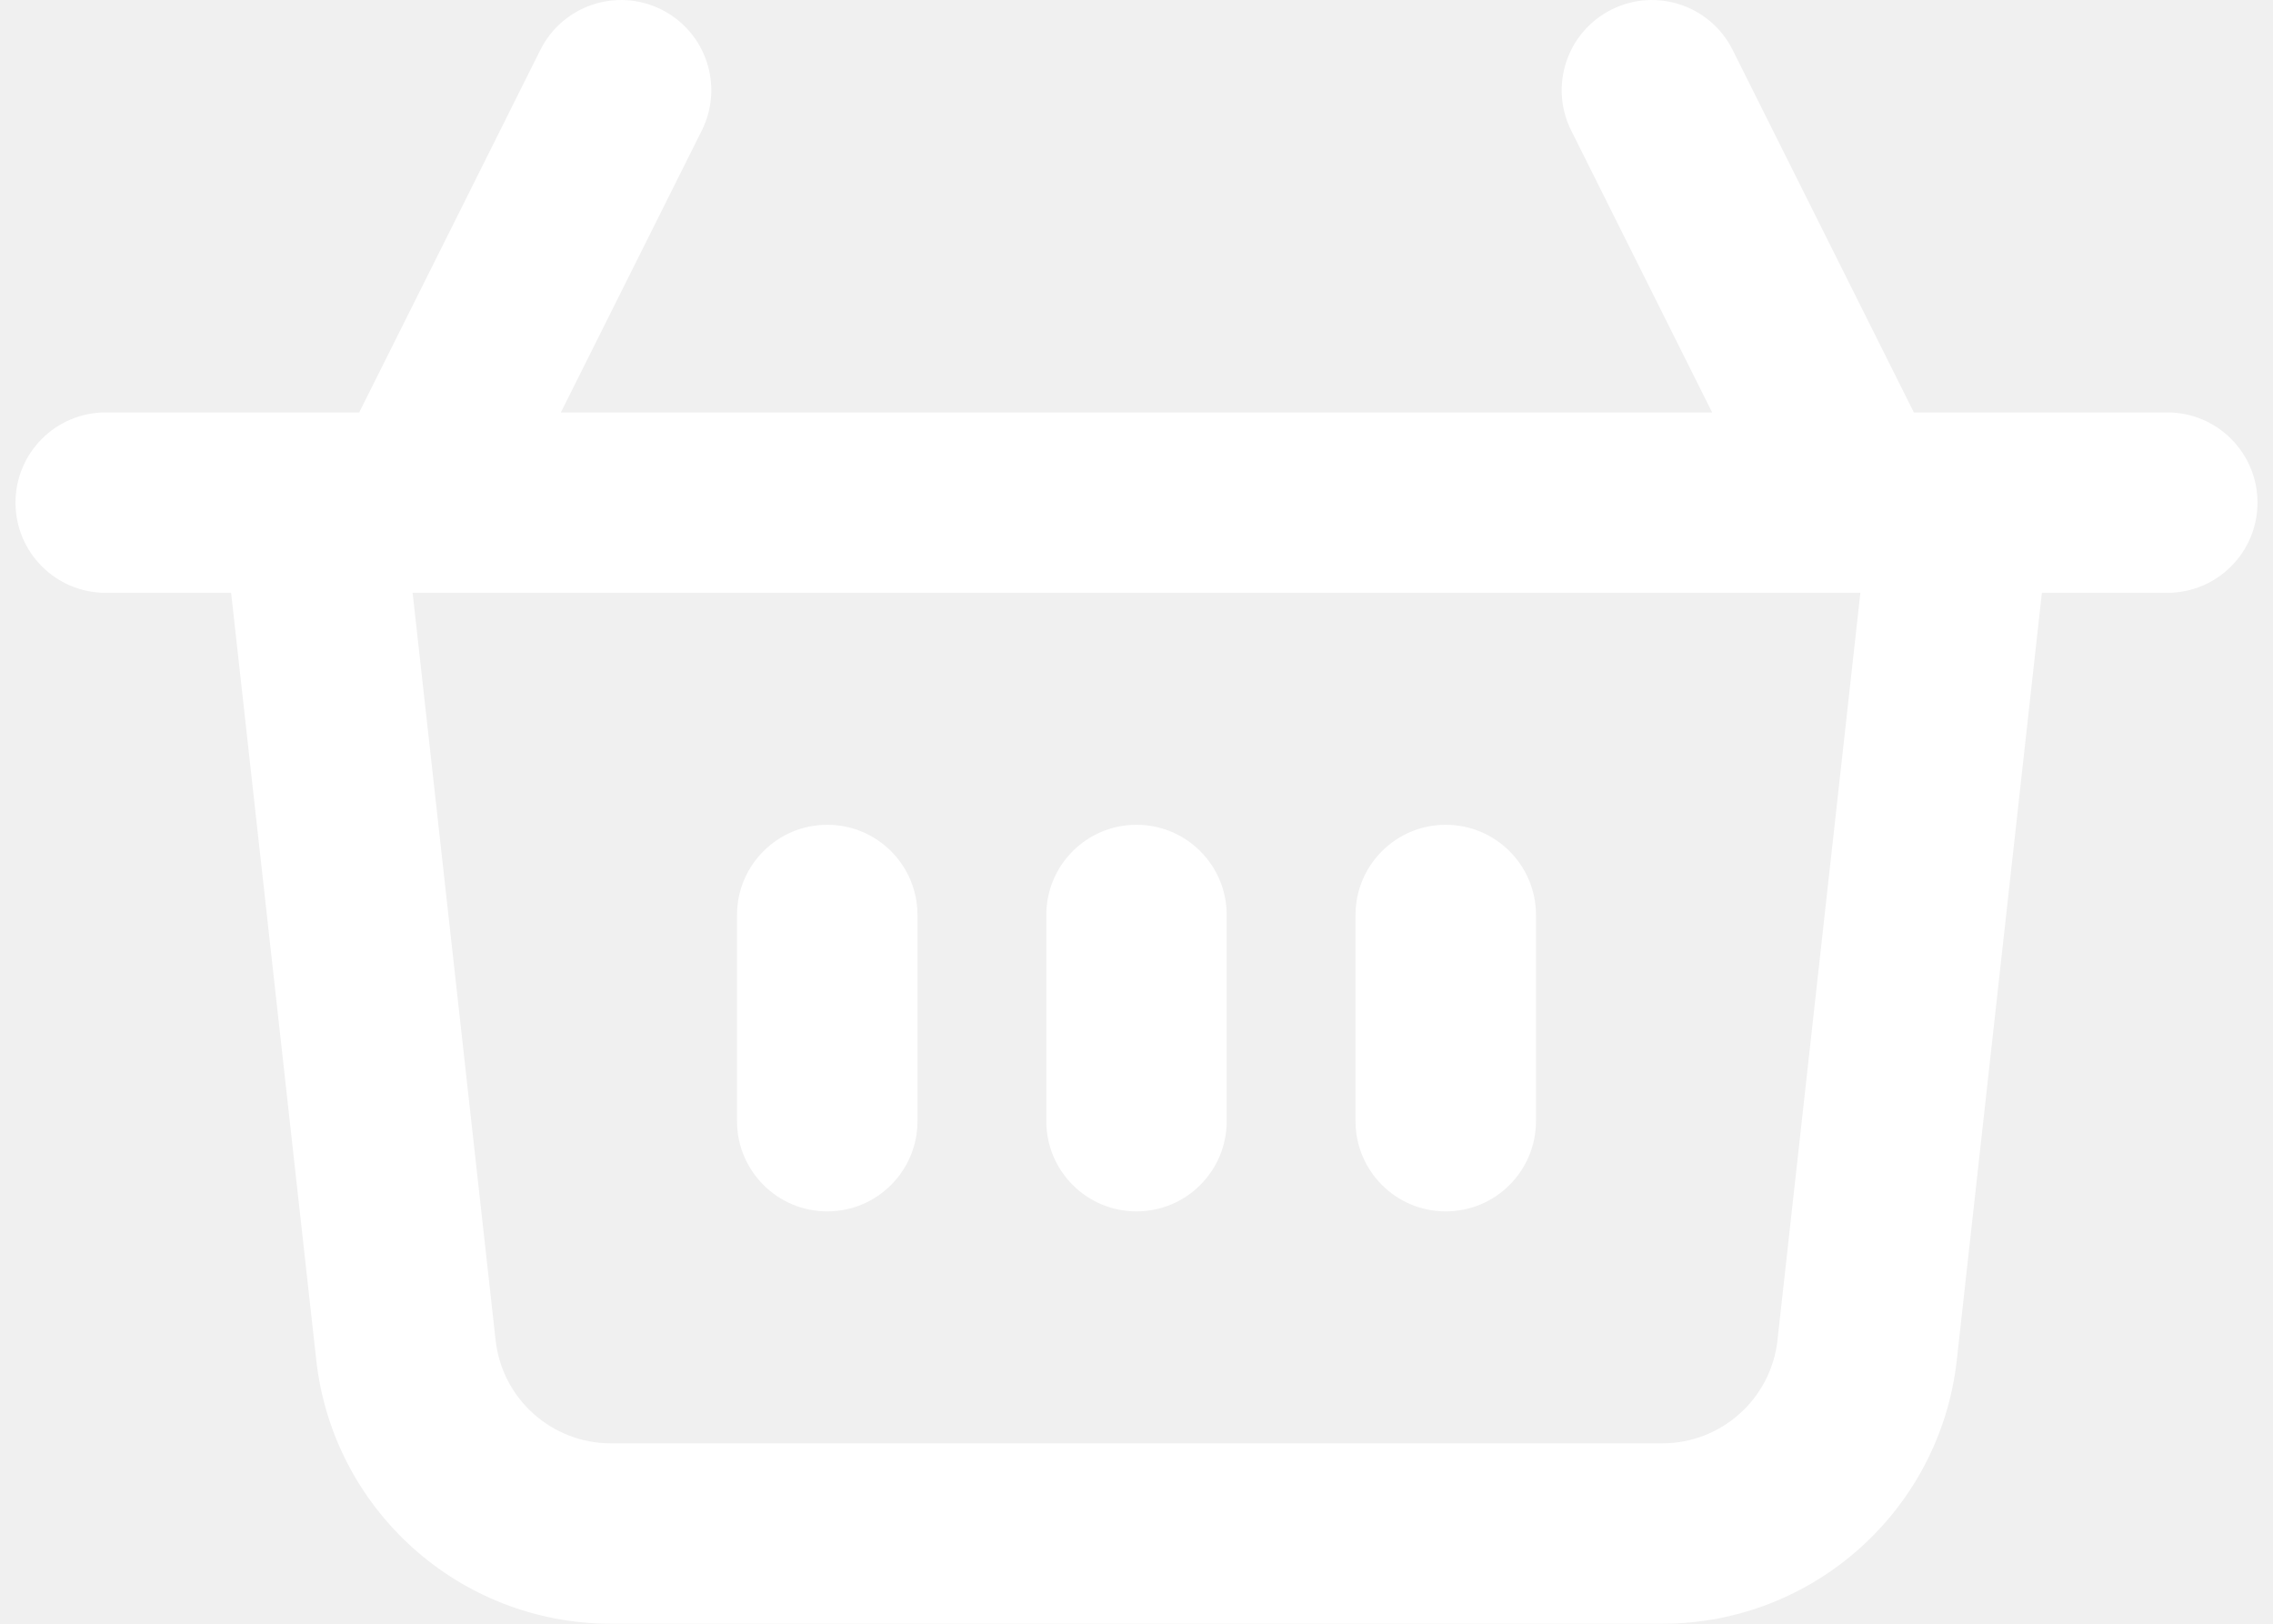
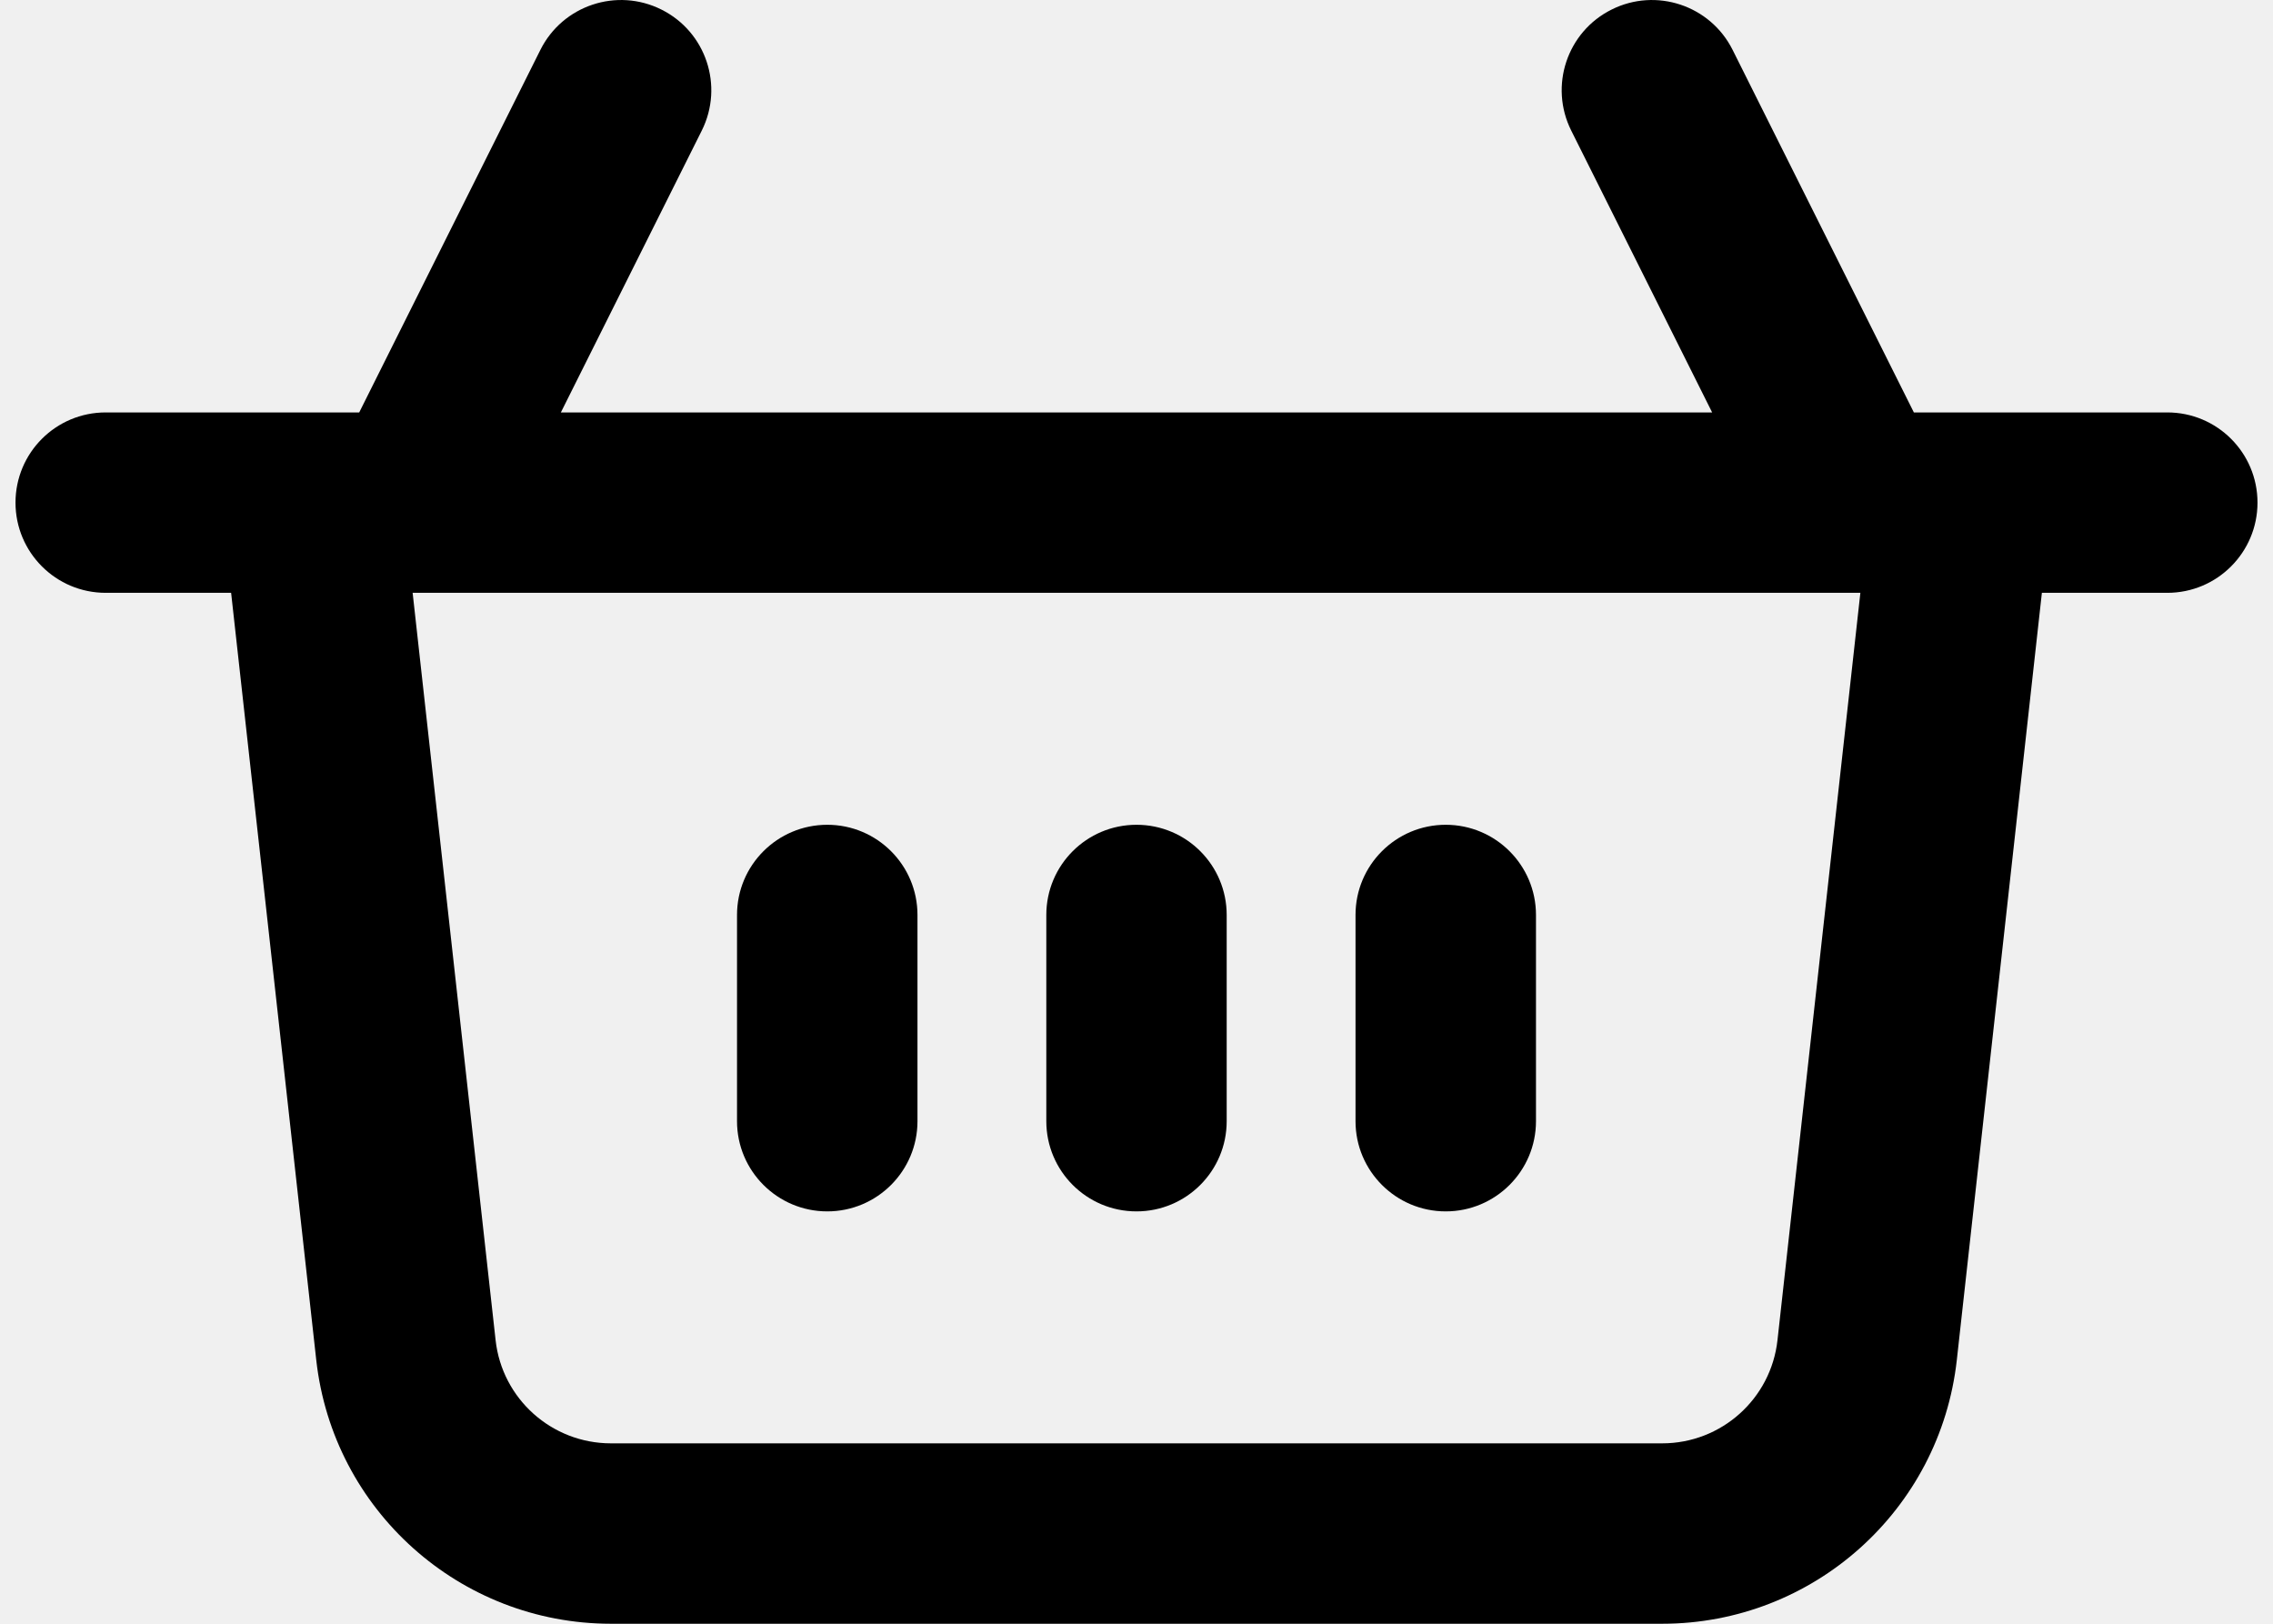
<svg xmlns="http://www.w3.org/2000/svg" width="28" height="20" viewBox="0 0 28 20" fill="none">
-   <path fill-rule="evenodd" clip-rule="evenodd" d="M8.148 0.118C8.697 0.392 8.919 1.059 8.645 1.608L6.909 5.08H21.091L19.355 1.608C19.081 1.059 19.303 0.392 19.852 0.118C20.401 -0.157 21.069 0.066 21.343 0.614L23.576 5.08H24.141C24.152 5.079 24.163 5.079 24.173 5.08H26.698C27.312 5.08 27.809 5.577 27.809 6.191C27.809 6.804 27.312 7.302 26.698 7.302H25.153L24.105 16.752C23.899 18.601 22.336 20 20.476 20H7.524C5.664 19.999 4.102 18.601 3.896 16.753L2.847 7.302H1.302C0.688 7.302 0.191 6.804 0.191 6.191C0.191 5.577 0.688 5.08 1.302 5.08H3.826C3.837 5.079 3.848 5.079 3.859 5.08H4.425L6.657 0.614C6.931 0.066 7.599 -0.157 8.148 0.118ZM5.083 7.302L6.105 16.507C6.185 17.23 6.796 17.777 7.524 17.778H20.476C21.204 17.778 21.816 17.231 21.896 16.507L22.917 7.302H22.913C22.897 7.302 22.882 7.302 22.867 7.302H5.133C5.118 7.302 5.103 7.302 5.087 7.302H5.083ZM10.191 10.159C10.804 10.159 11.302 10.656 11.302 11.27V13.81C11.302 14.423 10.804 14.921 10.191 14.921C9.577 14.921 9.079 14.423 9.079 13.81V11.27C9.079 10.656 9.577 10.159 10.191 10.159ZM14 10.159C14.614 10.159 15.111 10.656 15.111 11.27V13.81C15.111 14.423 14.614 14.921 14 14.921C13.386 14.921 12.889 14.423 12.889 13.81V11.27C12.889 10.656 13.386 10.159 14 10.159ZM17.809 10.159C18.423 10.159 18.921 10.656 18.921 11.27V13.81C18.921 14.423 18.423 14.921 17.809 14.921C17.196 14.921 16.698 14.423 16.698 13.81V11.27C16.698 10.656 17.196 10.159 17.809 10.159Z" fill="white" />
+   <path fill-rule="evenodd" clip-rule="evenodd" d="M8.148 0.118C8.697 0.392 8.919 1.059 8.645 1.608L6.909 5.08H21.091L19.355 1.608C19.081 1.059 19.303 0.392 19.852 0.118C20.401 -0.157 21.069 0.066 21.343 0.614L23.576 5.08H24.141C24.152 5.079 24.163 5.079 24.173 5.08H26.698C27.312 5.08 27.809 5.577 27.809 6.191C27.809 6.804 27.312 7.302 26.698 7.302H25.153L24.105 16.752C23.899 18.601 22.336 20 20.476 20H7.524C5.664 19.999 4.102 18.601 3.896 16.753L2.847 7.302H1.302C0.688 7.302 0.191 6.804 0.191 6.191C0.191 5.577 0.688 5.08 1.302 5.08H3.826C3.837 5.079 3.848 5.079 3.859 5.08H4.425L6.657 0.614C6.931 0.066 7.599 -0.157 8.148 0.118ZM5.083 7.302L6.105 16.507C6.185 17.23 6.796 17.777 7.524 17.778H20.476C21.204 17.778 21.816 17.231 21.896 16.507L22.917 7.302H22.913C22.897 7.302 22.882 7.302 22.867 7.302H5.133C5.118 7.302 5.103 7.302 5.087 7.302H5.083ZM10.191 10.159C10.804 10.159 11.302 10.656 11.302 11.27V13.81C11.302 14.423 10.804 14.921 10.191 14.921C9.577 14.921 9.079 14.423 9.079 13.81V11.27C9.079 10.656 9.577 10.159 10.191 10.159ZM14 10.159C14.614 10.159 15.111 10.656 15.111 11.27V13.81C15.111 14.423 14.614 14.921 14 14.921C13.386 14.921 12.889 14.423 12.889 13.81V11.27C12.889 10.656 13.386 10.159 14 10.159ZM17.809 10.159C18.423 10.159 18.921 10.656 18.921 11.27V13.81C18.921 14.423 18.423 14.921 17.809 14.921C17.196 14.921 16.698 14.423 16.698 13.81V11.27C16.698 10.656 17.196 10.159 17.809 10.159Z" fill="currentColor" />
</svg>
